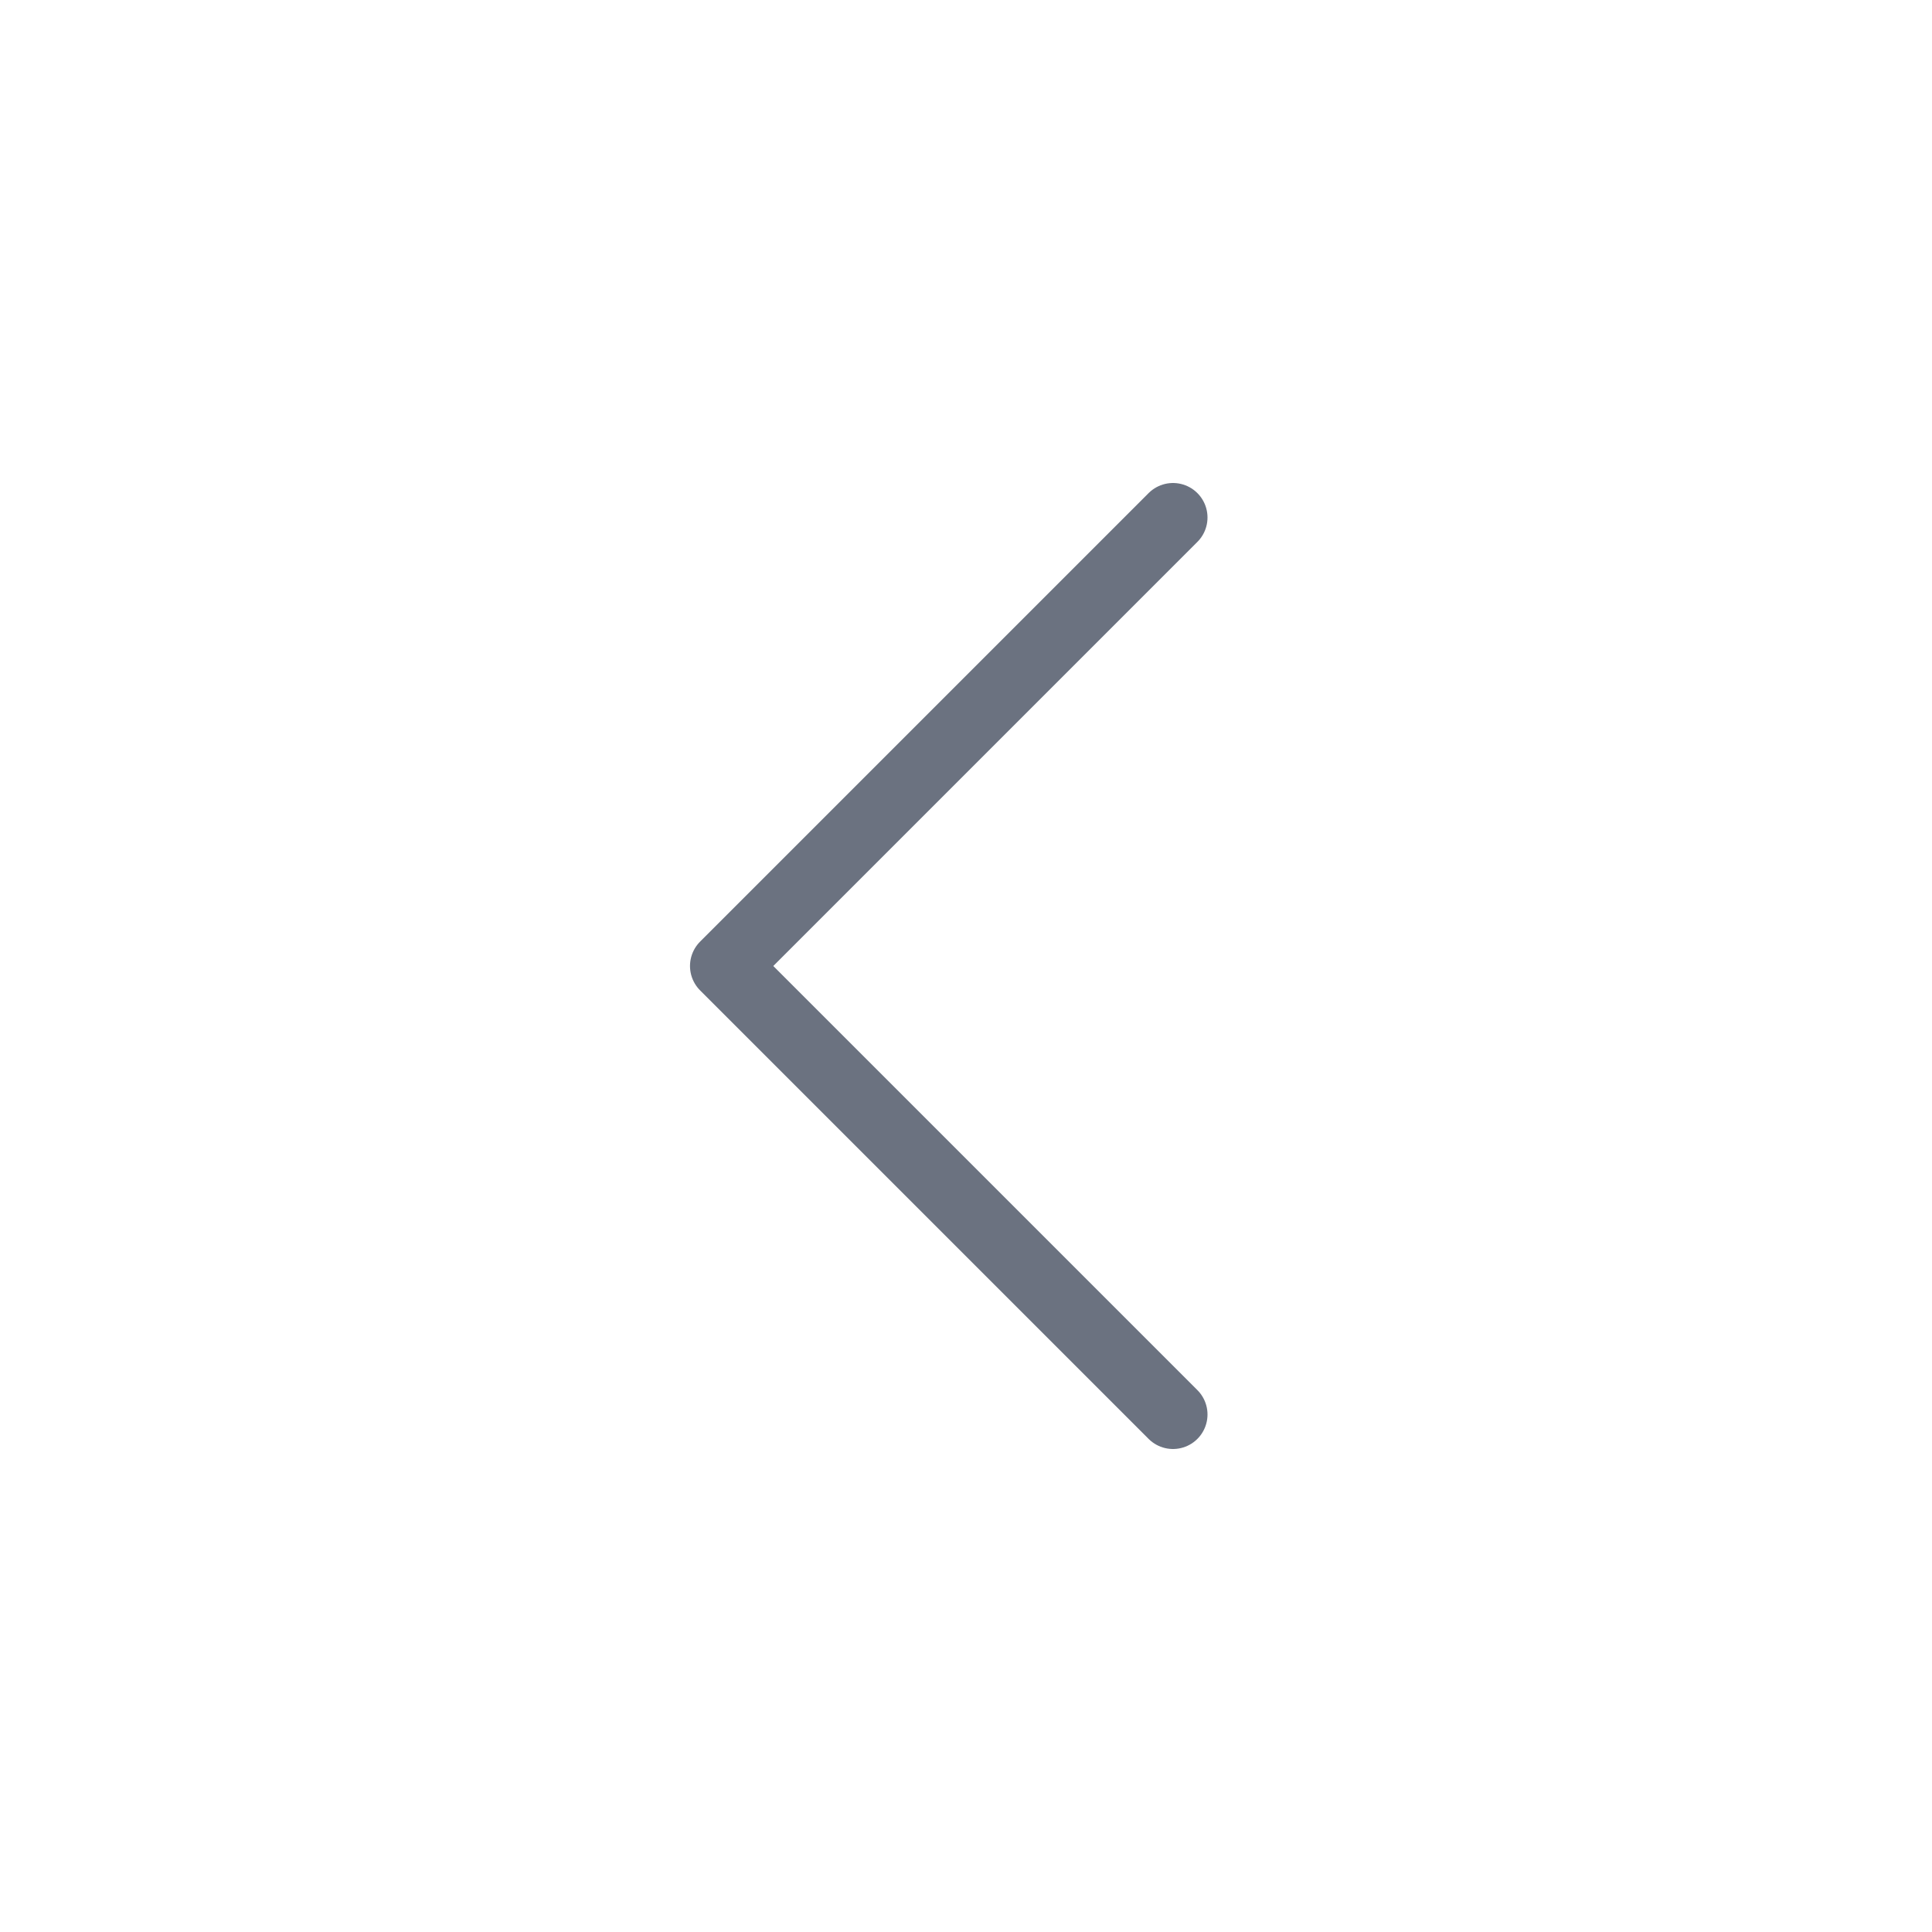
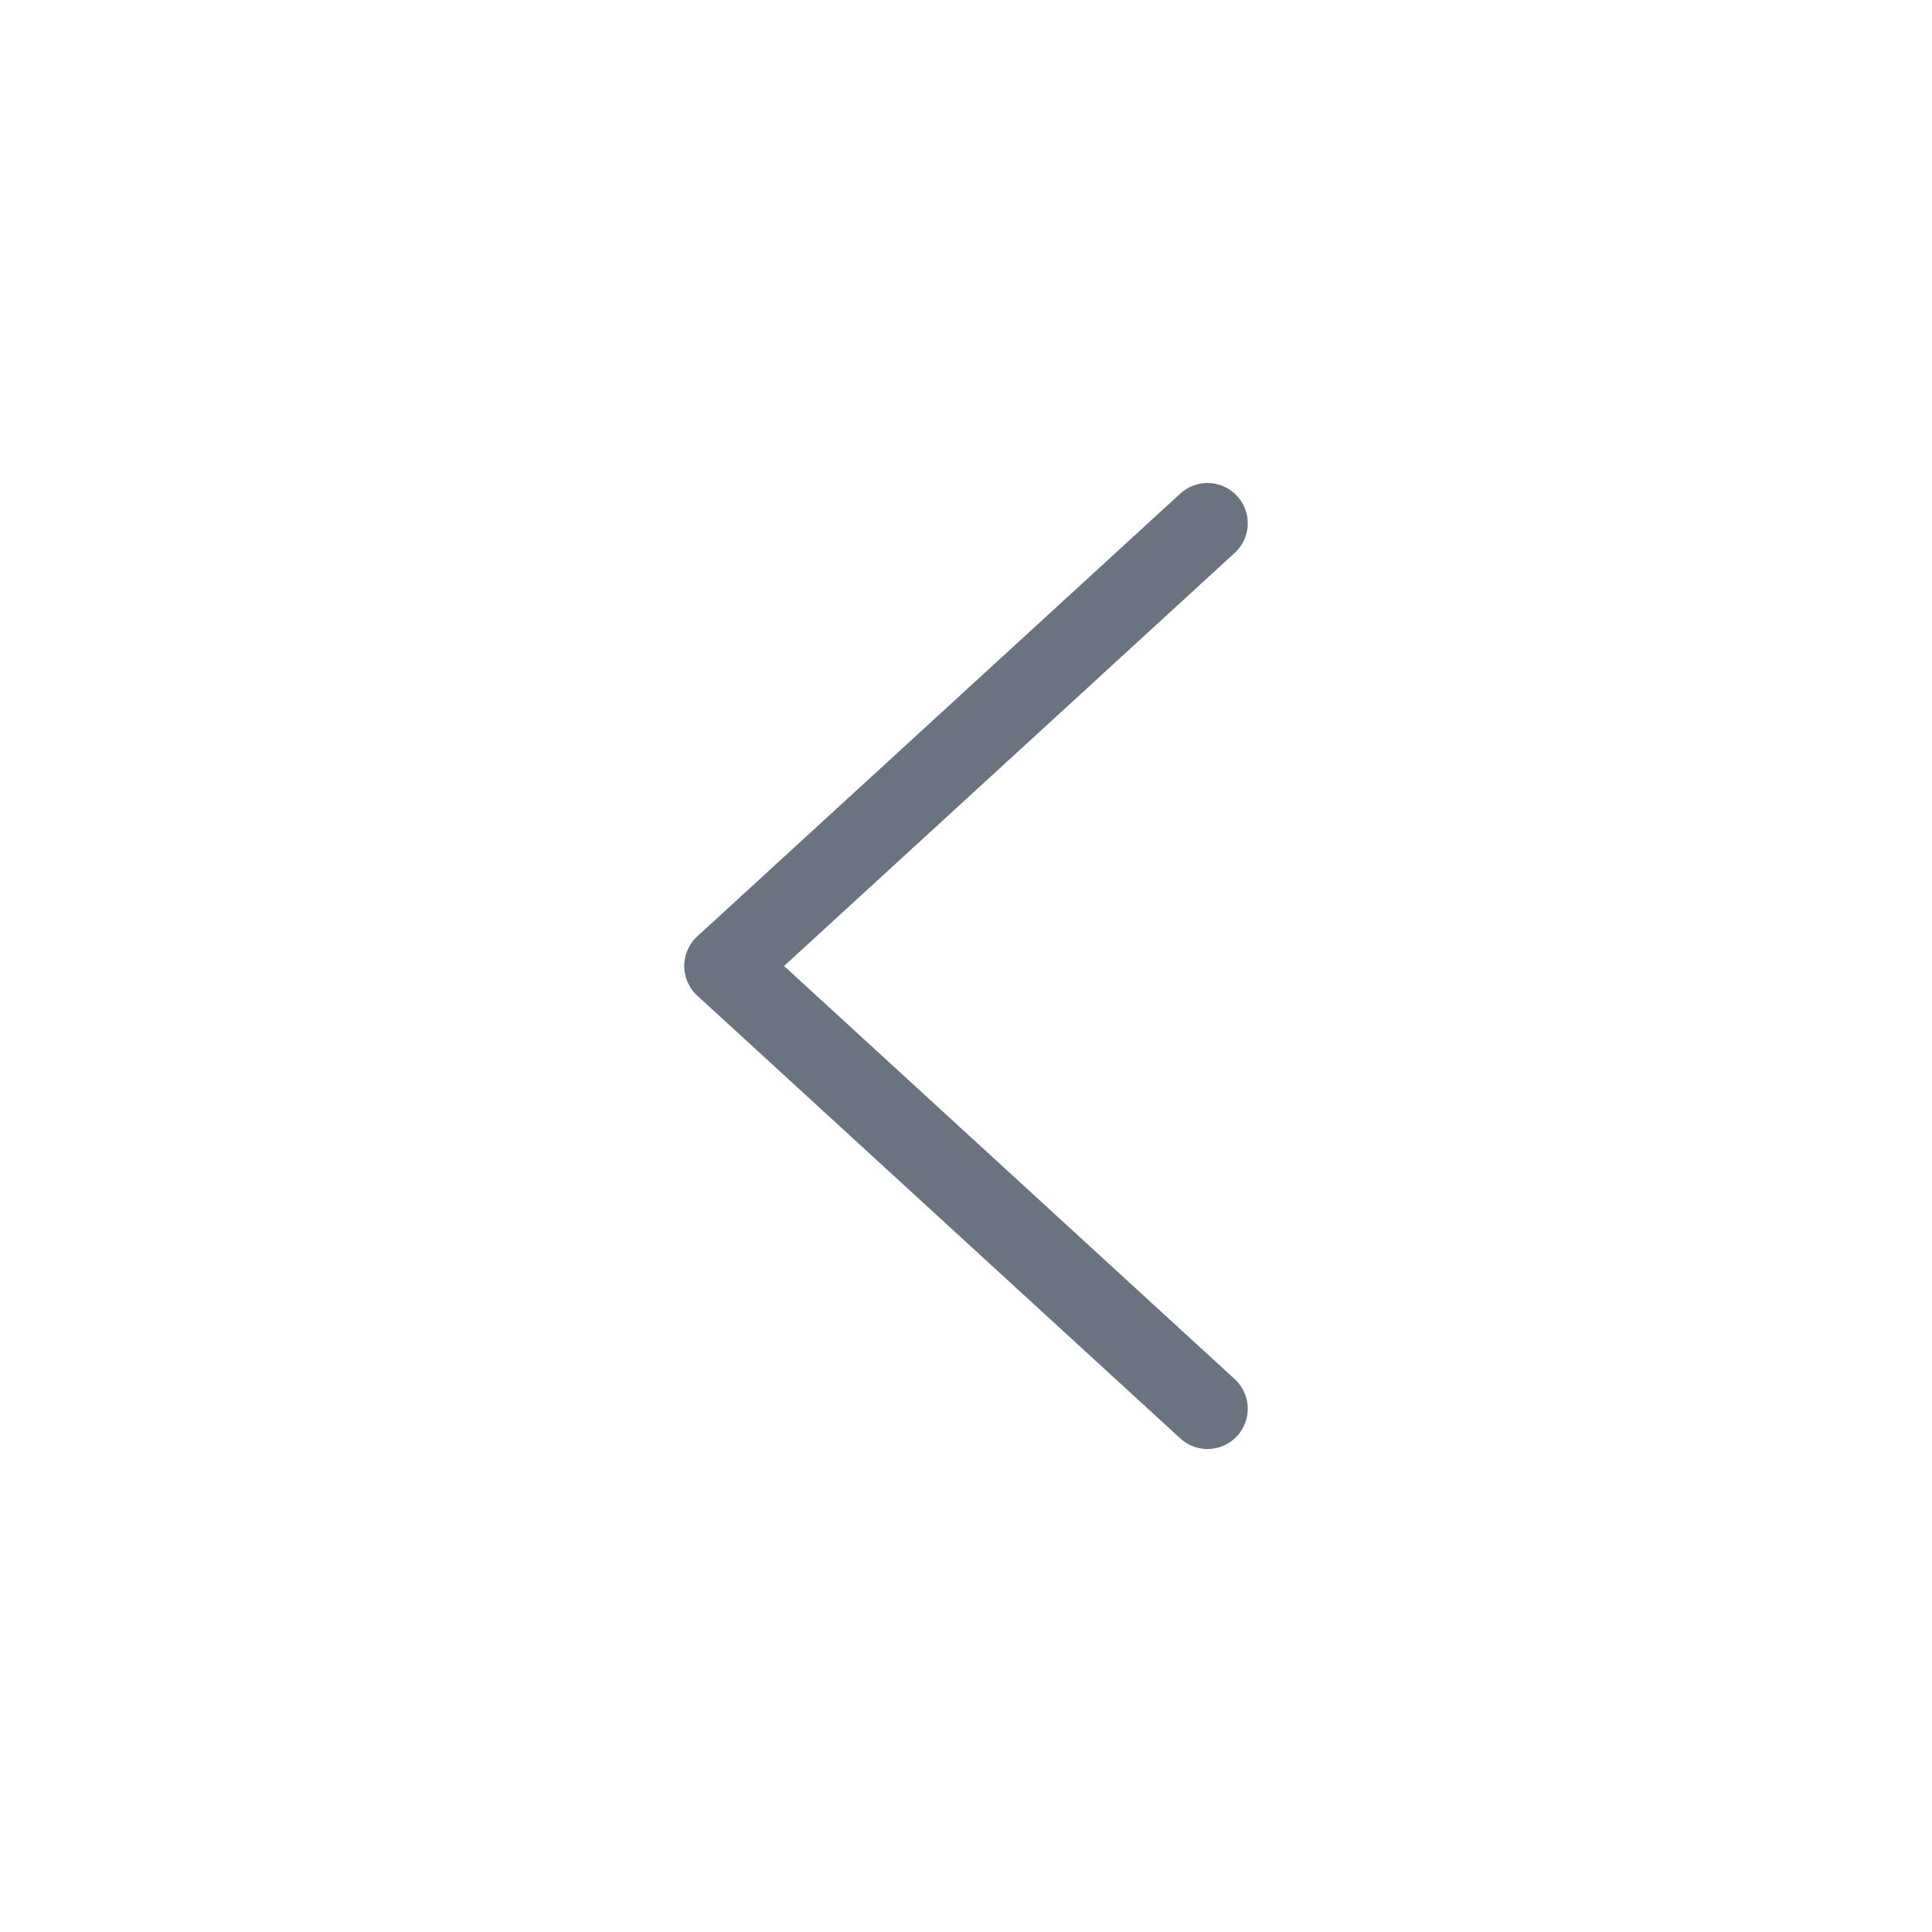
- <svg xmlns="http://www.w3.org/2000/svg" width="56" height="56" viewBox="0 0 56 56" fill="none">
-   <path d="M34 15L21 28L34 41" stroke="#6B7280" stroke-width="2" stroke-linecap="round" stroke-linejoin="round" />
+ <svg xmlns="http://www.w3.org/2000/svg" width="48" height="48" viewBox="0 0 48 48" fill="none">
+   <path d="M30 13L18 24L30 35" stroke="#6B7280" stroke-width="2" stroke-linecap="round" stroke-linejoin="round" />
</svg>
